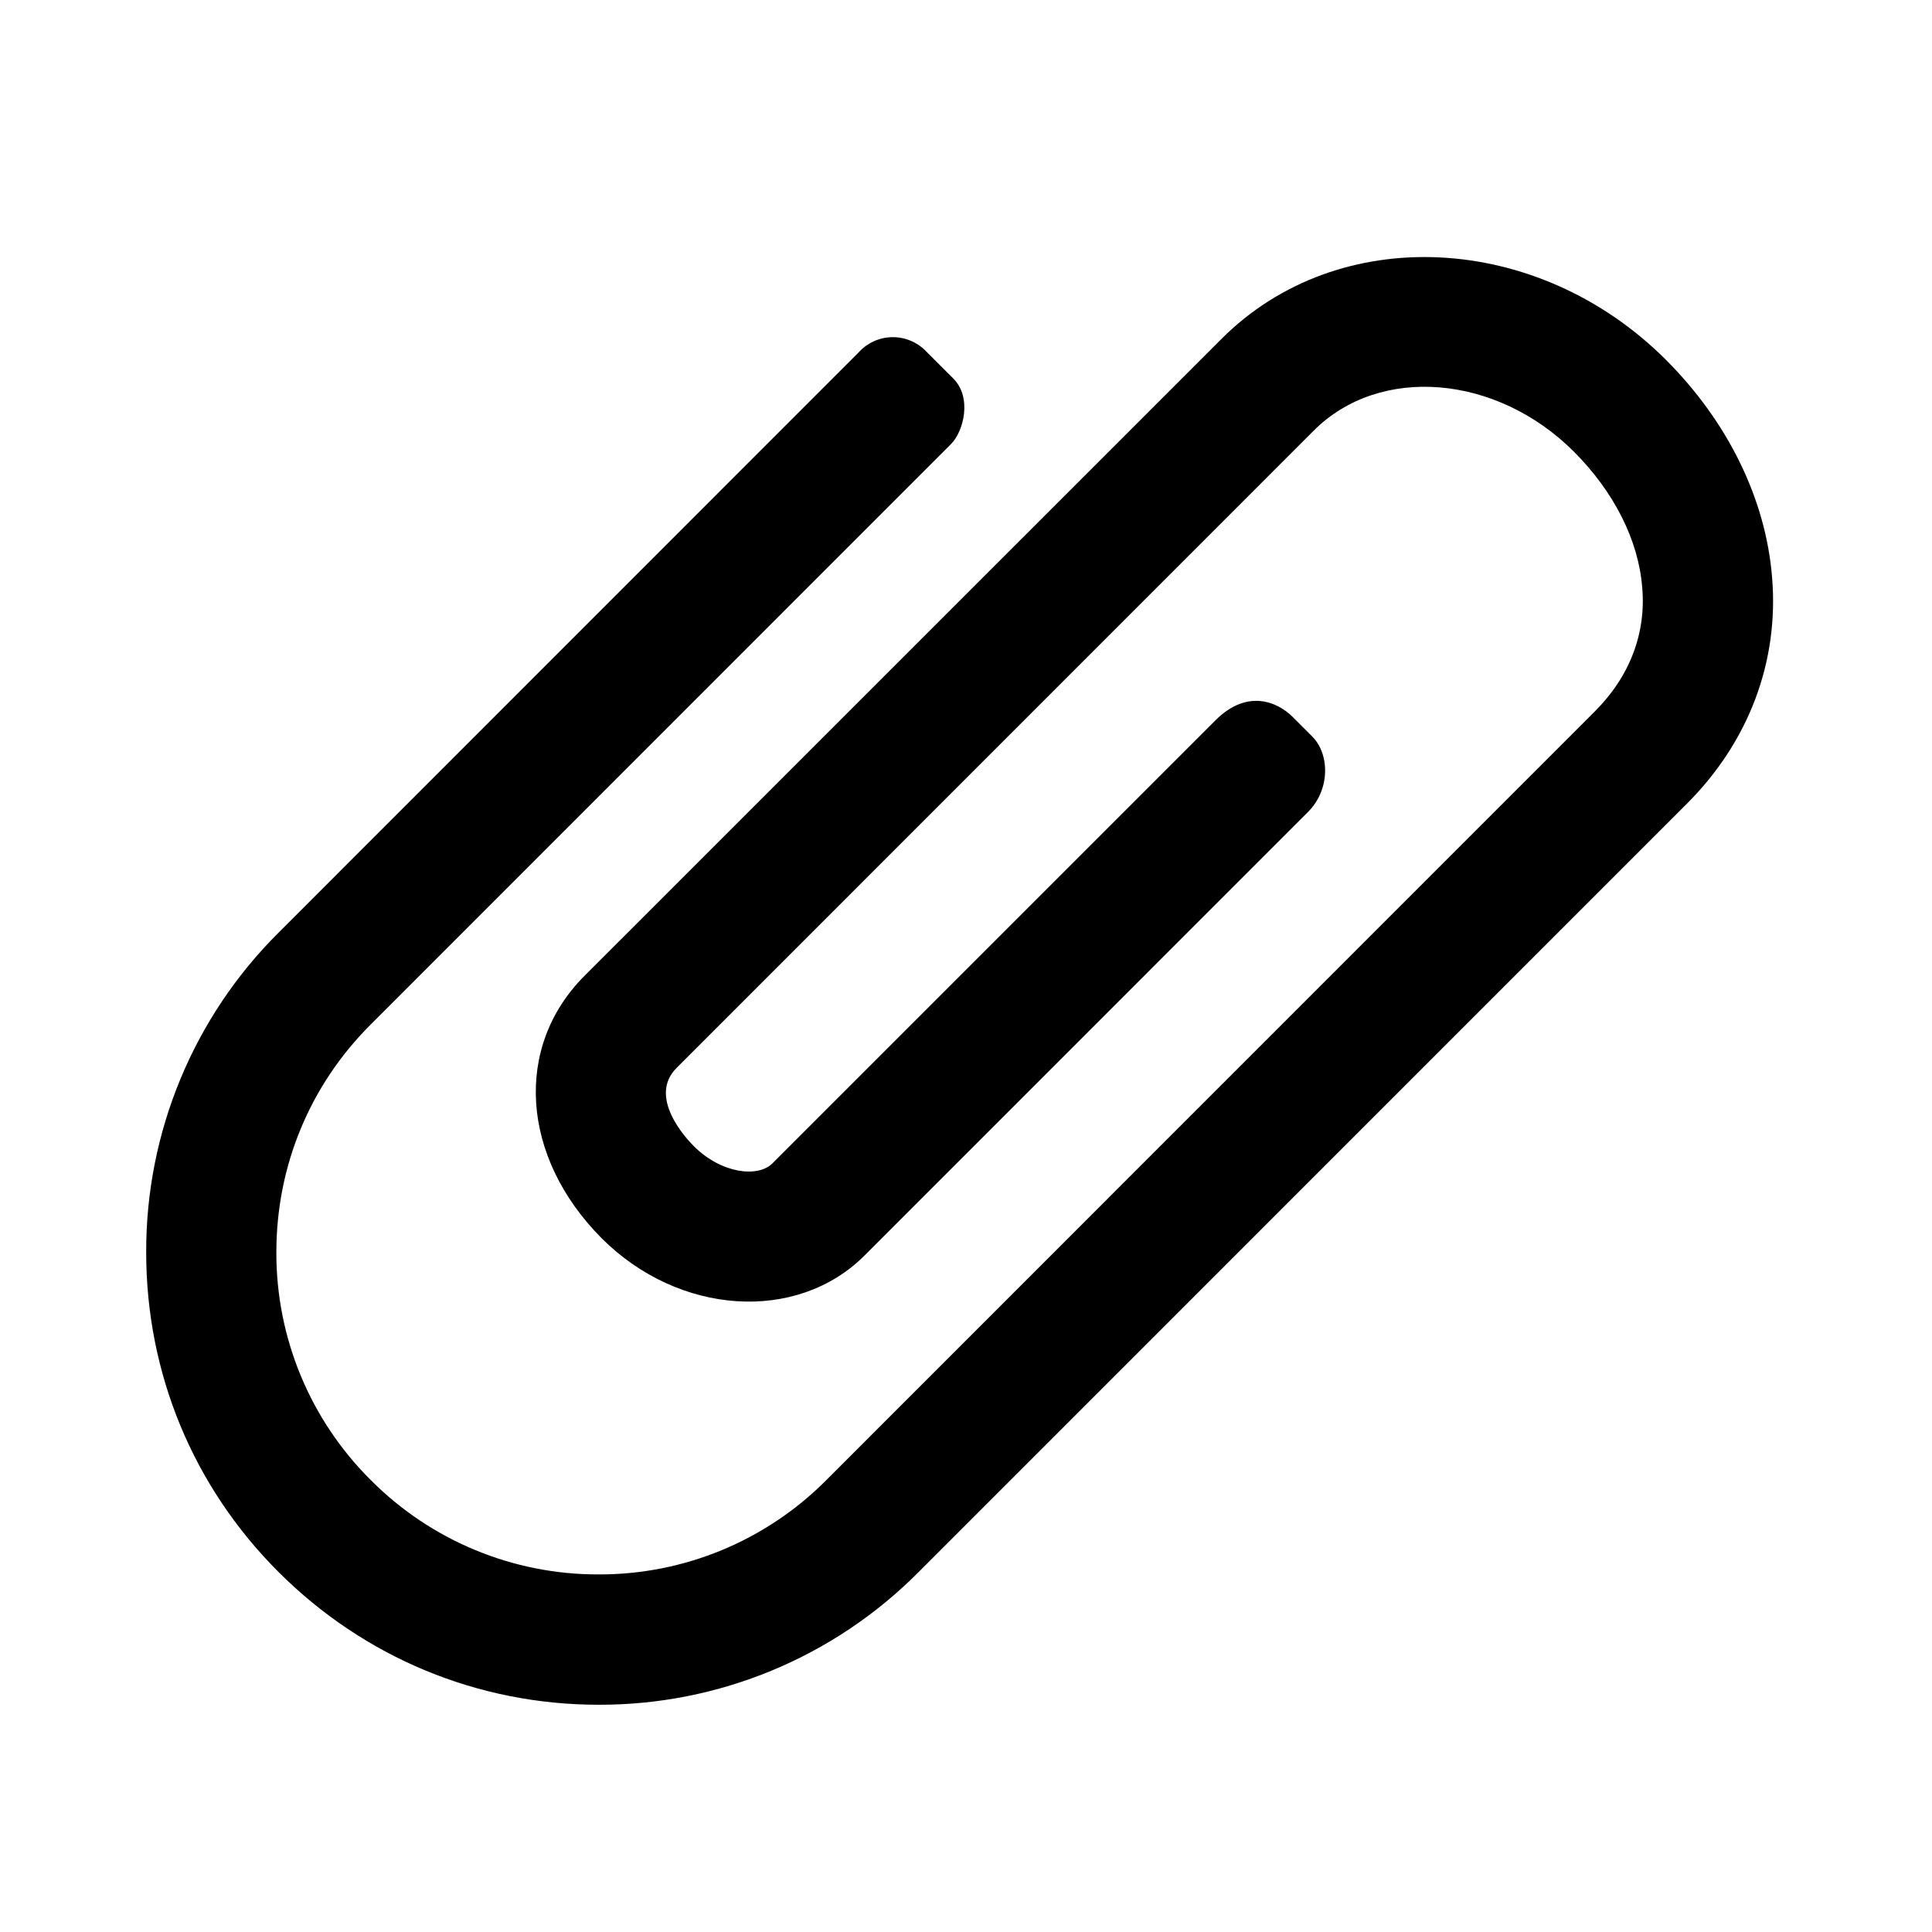
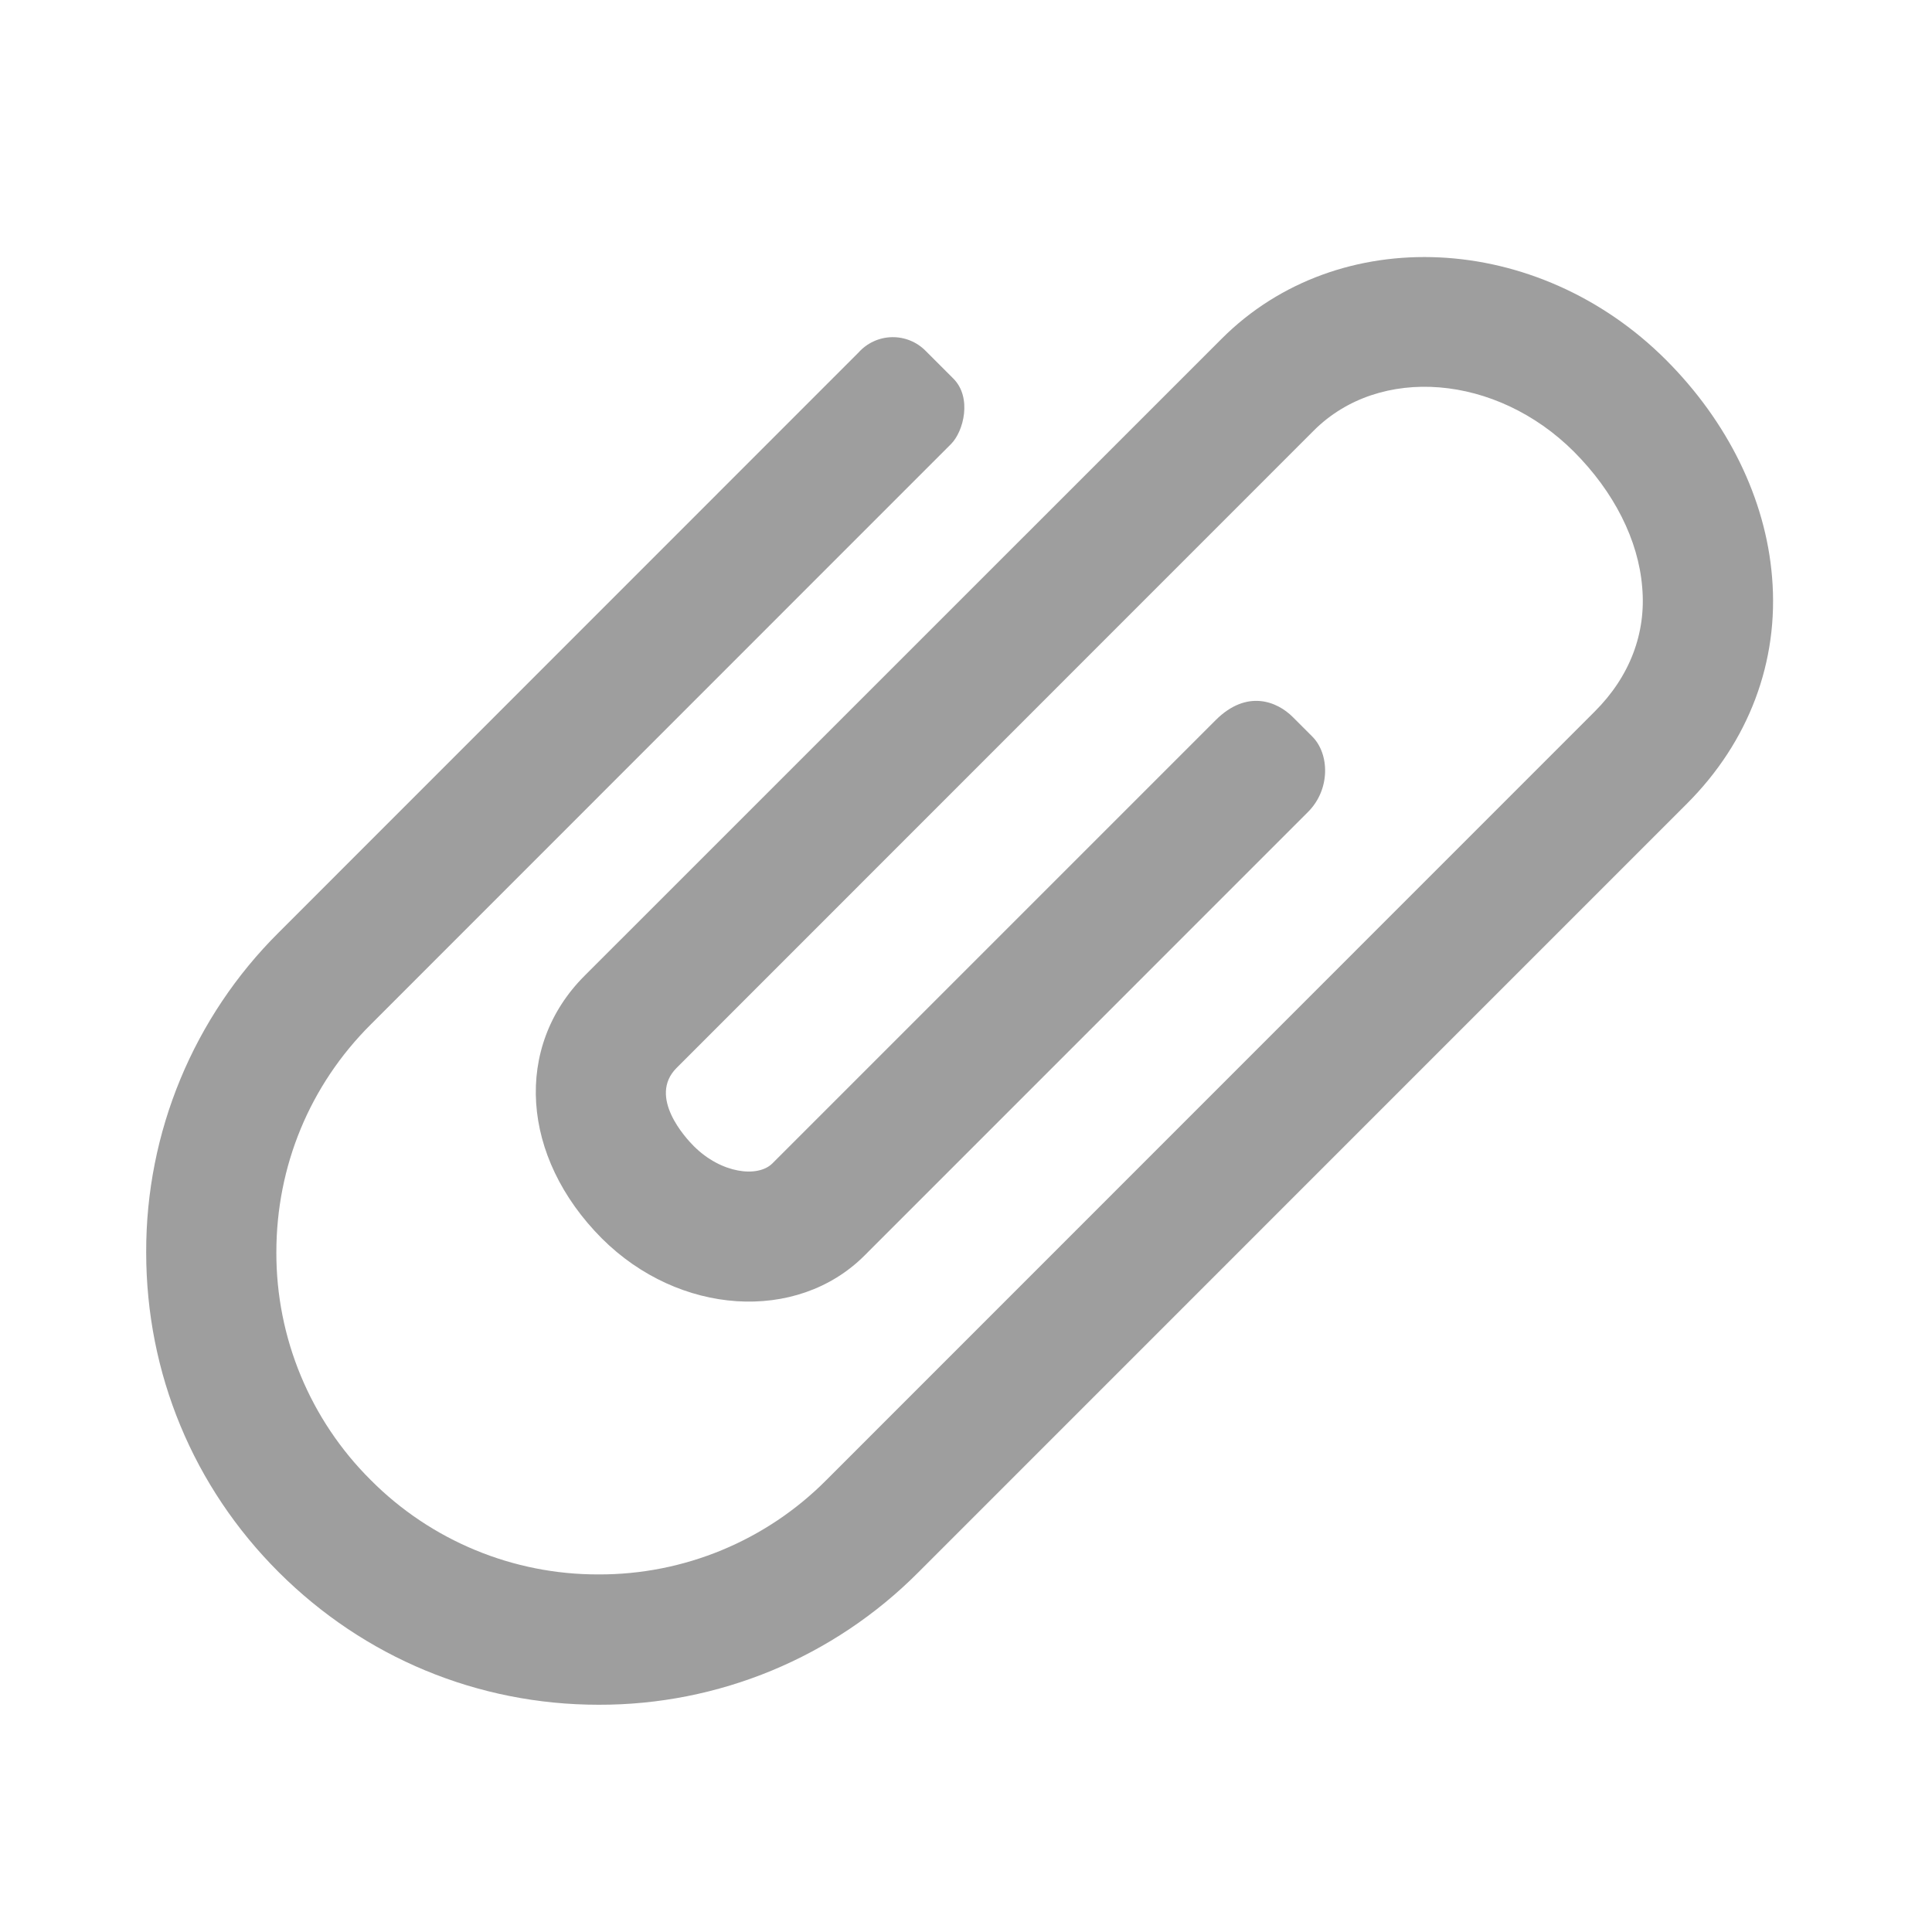
<svg xmlns="http://www.w3.org/2000/svg" viewBox="0 0 24 24" width="24" height="24">
-   <path fill="currentColor" d="M1.816 15.556v.002c0 1.502.584 2.912 1.646 3.972s2.472 1.647 3.974 1.647a5.58 5.58 0 0 0 3.972-1.645l9.547-9.548c.769-.768 1.147-1.767 1.058-2.817-.079-.968-.548-1.927-1.319-2.698-1.594-1.592-4.068-1.711-5.517-.262l-7.916 7.915c-.881.881-.792 2.25.214 3.261.959.958 2.423 1.053 3.263.215l5.511-5.512c.28-.28.267-.722.053-.936l-.244-.244c-.191-.191-.567-.349-.957.04l-5.506 5.506c-.18.18-.635.127-.976-.214-.098-.097-.576-.613-.213-.973l7.915-7.917c.818-.817 2.267-.699 3.23.262.5.501.802 1.1.849 1.685.051.573-.156 1.111-.589 1.543l-9.547 9.549a3.97 3.97 0 0 1-2.829 1.171 3.975 3.975 0 0 1-2.83-1.173 3.973 3.973 0 0 1-1.172-2.828c0-1.071.415-2.076 1.172-2.83l7.209-7.211c.157-.157.264-.579.028-.814L11.5 4.36a.572.572 0 0 0-.834.018l-7.205 7.207a5.577 5.577 0 0 0-1.645 3.971z" />
+   <path fill="#9e9e9e" d="M1.816 15.556v.002c0 1.502.584 2.912 1.646 3.972s2.472 1.647 3.974 1.647a5.58 5.58 0 0 0 3.972-1.645l9.547-9.548c.769-.768 1.147-1.767 1.058-2.817-.079-.968-.548-1.927-1.319-2.698-1.594-1.592-4.068-1.711-5.517-.262l-7.916 7.915c-.881.881-.792 2.25.214 3.261.959.958 2.423 1.053 3.263.215l5.511-5.512c.28-.28.267-.722.053-.936l-.244-.244c-.191-.191-.567-.349-.957.04l-5.506 5.506c-.18.18-.635.127-.976-.214-.098-.097-.576-.613-.213-.973l7.915-7.917c.818-.817 2.267-.699 3.23.262.5.501.802 1.1.849 1.685.051.573-.156 1.111-.589 1.543l-9.547 9.549a3.97 3.97 0 0 1-2.829 1.171 3.975 3.975 0 0 1-2.83-1.173 3.973 3.973 0 0 1-1.172-2.828c0-1.071.415-2.076 1.172-2.83l7.209-7.211c.157-.157.264-.579.028-.814L11.5 4.36a.572.572 0 0 0-.834.018l-7.205 7.207a5.577 5.577 0 0 0-1.645 3.971z" />
</svg>
